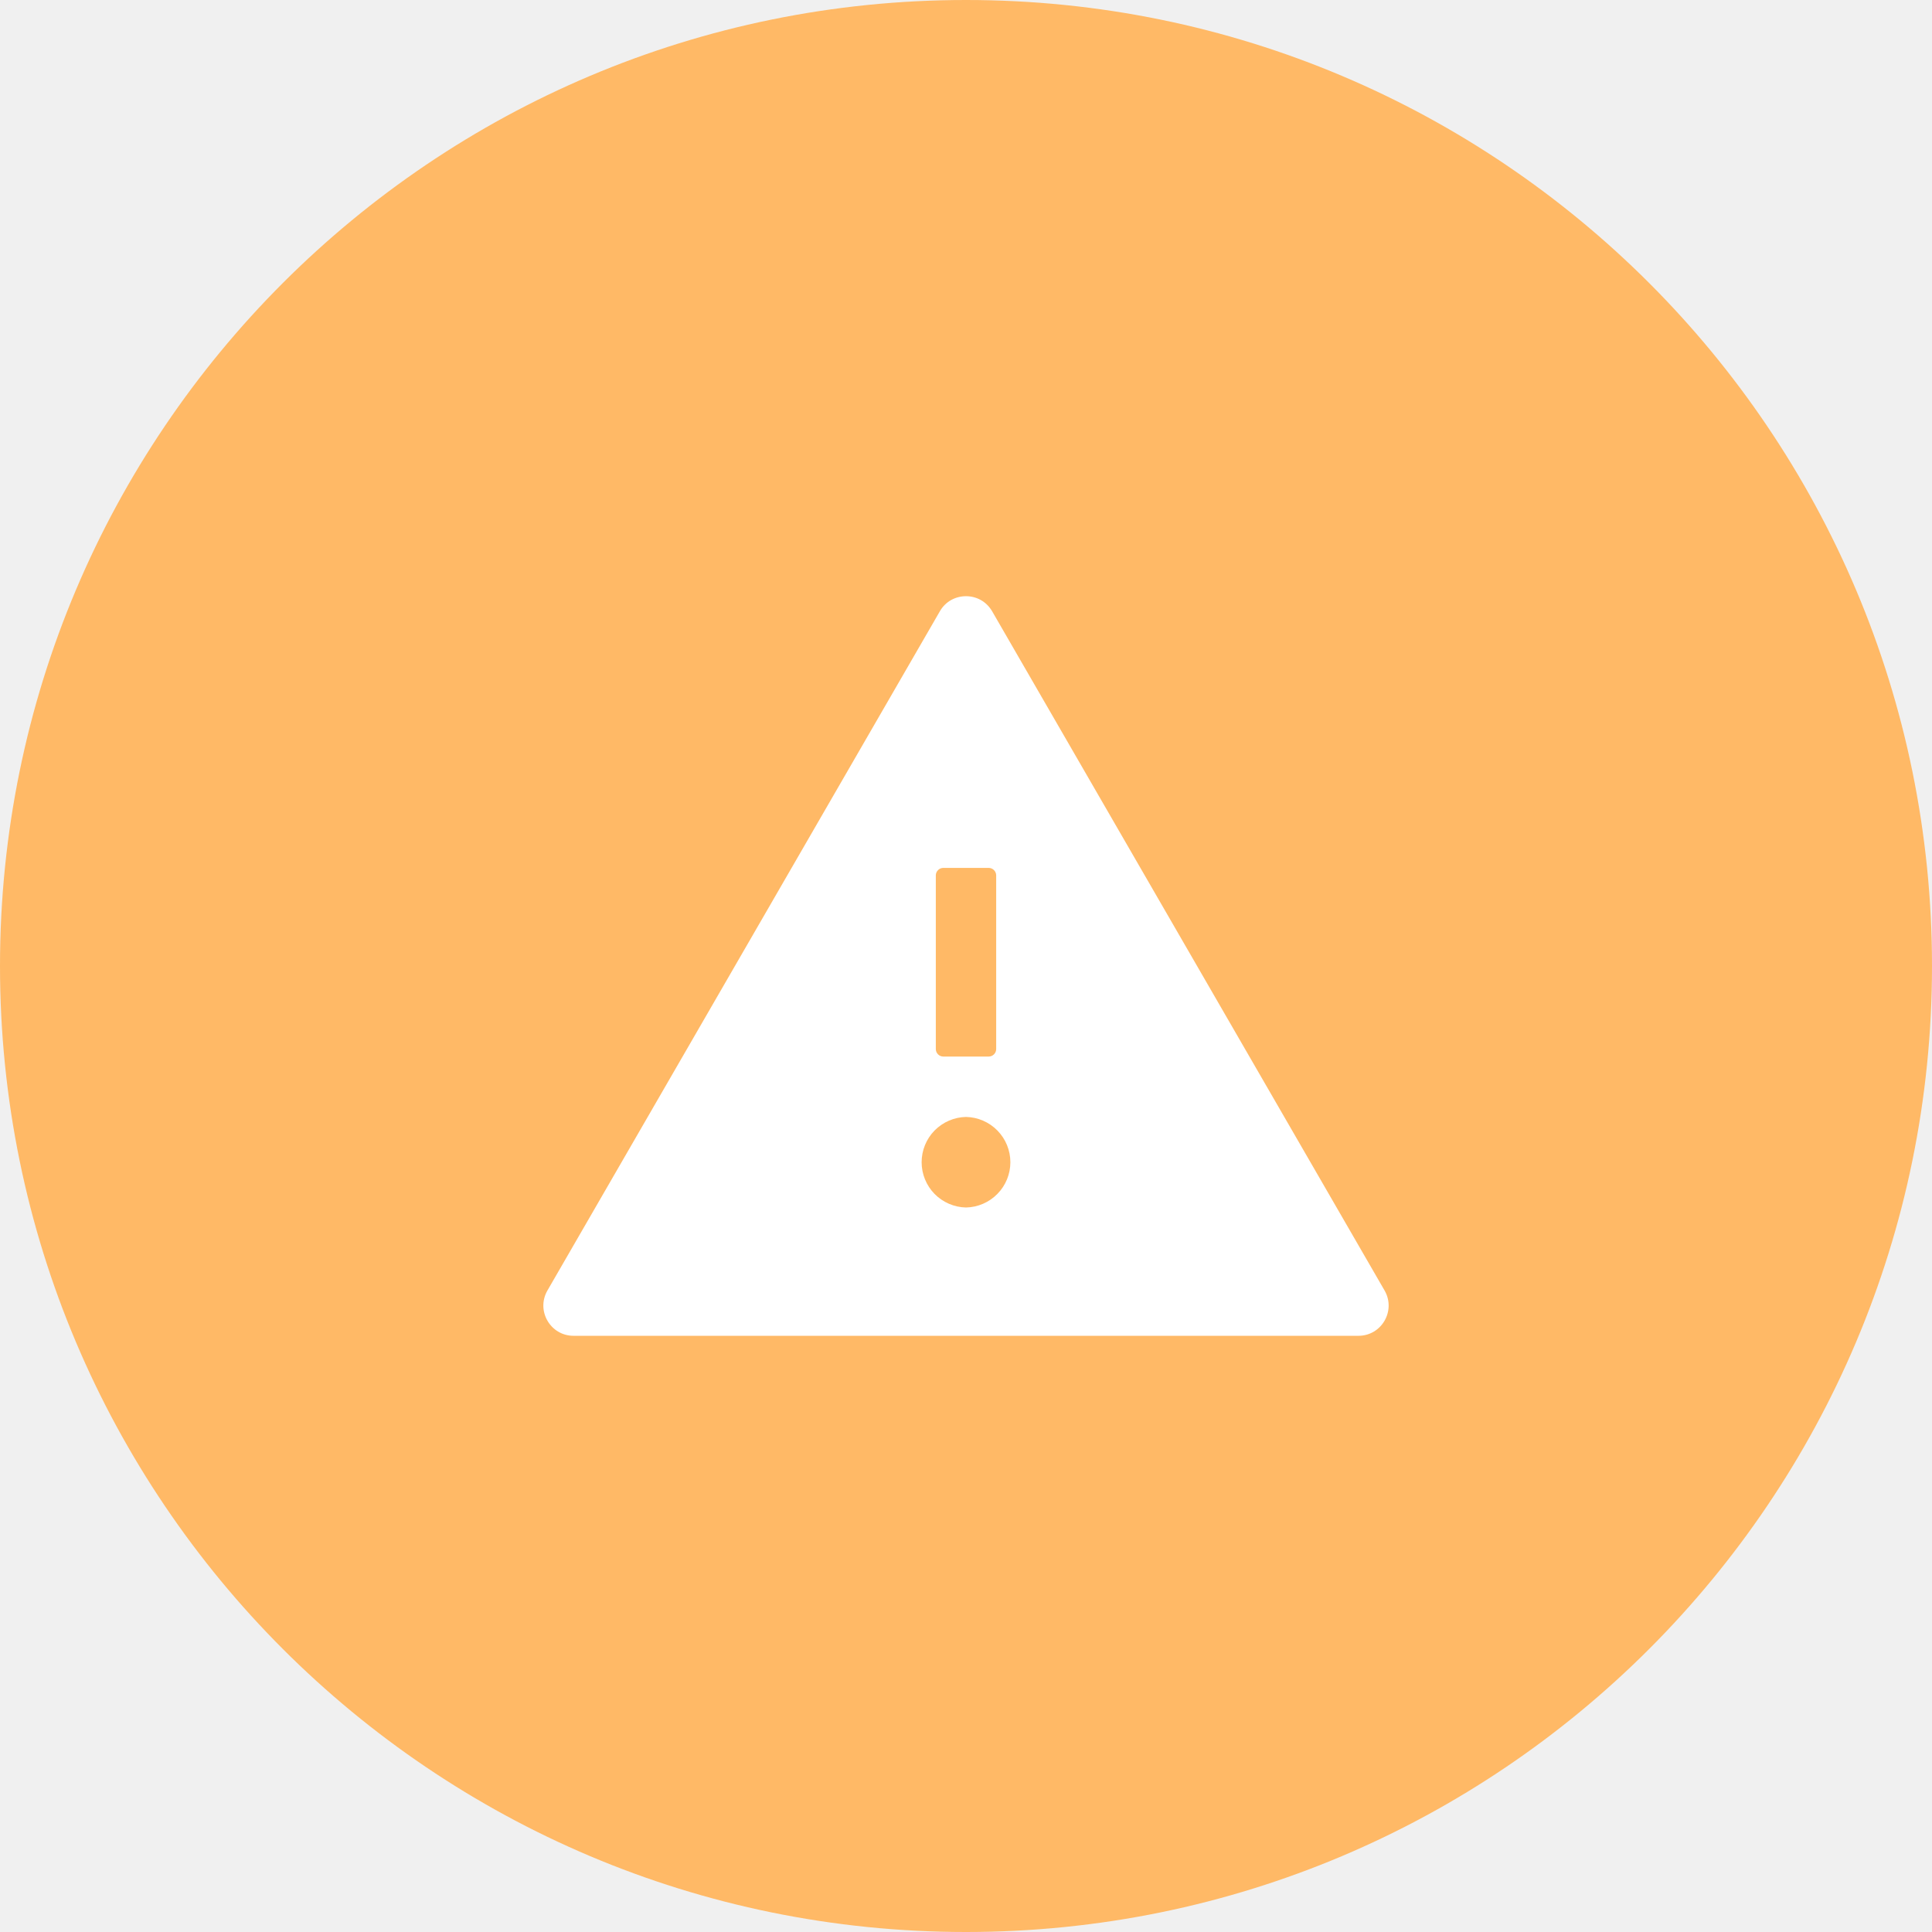
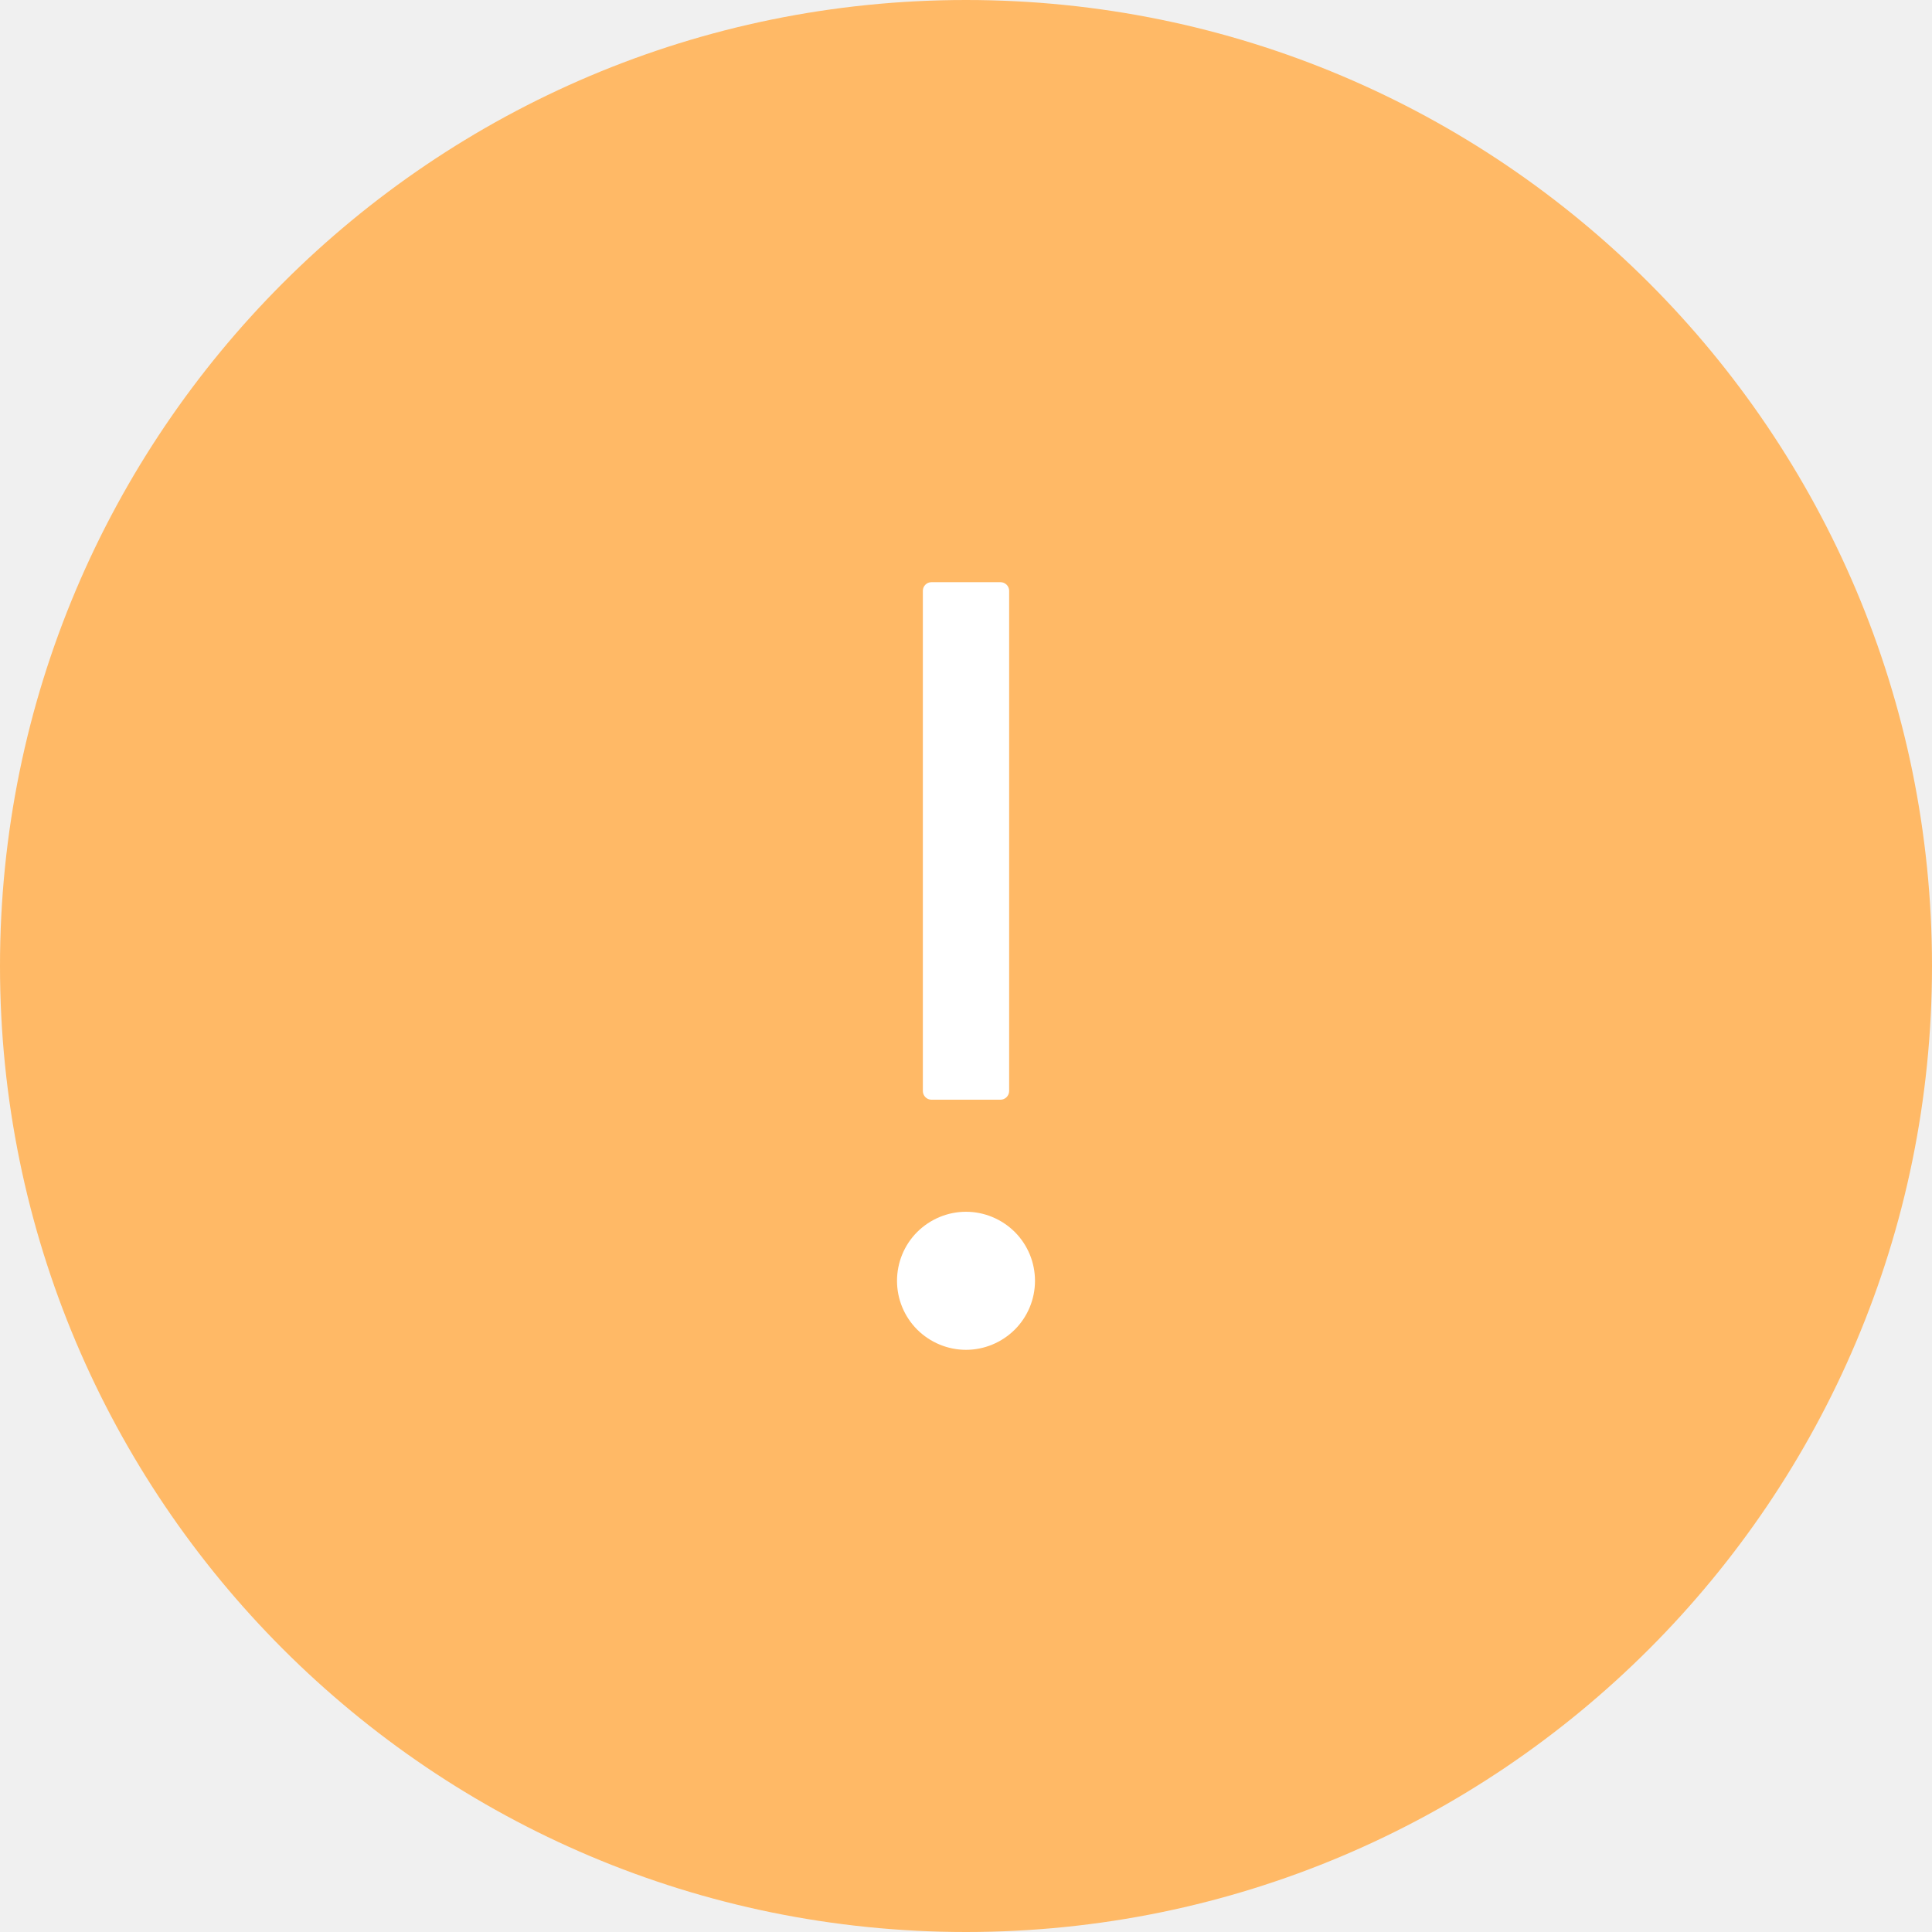
- <svg xmlns="http://www.w3.org/2000/svg" width="32" height="32" viewBox="0 0 32 32" fill="none">
-   <path d="M0 16C0 7.163 7.163 0 16 0C24.837 0 32 7.163 32 16C32 24.837 24.837 32 16 32C7.163 32 0 24.837 0 16Z" fill="#FFB966" />
-   <path d="M22.933 21.375L16.433 10.125C16.336 9.958 16.169 9.875 16 9.875C15.831 9.875 15.662 9.958 15.567 10.125L9.067 21.375C8.875 21.709 9.116 22.125 9.5 22.125H22.5C22.884 22.125 23.125 21.709 22.933 21.375ZM15.5 14.5C15.5 14.431 15.556 14.375 15.625 14.375H16.375C16.444 14.375 16.5 14.431 16.5 14.5V17.375C16.5 17.444 16.444 17.5 16.375 17.5H15.625C15.556 17.5 15.5 17.444 15.5 17.375V14.5ZM16 20C15.804 19.996 15.617 19.915 15.479 19.775C15.342 19.635 15.265 19.446 15.265 19.25C15.265 19.054 15.342 18.865 15.479 18.725C15.617 18.585 15.804 18.504 16 18.5C16.196 18.504 16.383 18.585 16.52 18.725C16.658 18.865 16.735 19.054 16.735 19.25C16.735 19.446 16.658 19.635 16.52 19.775C16.383 19.915 16.196 19.996 16 20Z" fill="white" />
+ <svg xmlns="http://www.w3.org/2000/svg" width="24" height="24" viewBox="0 0 24 24" fill="none">
+   <path d="M0 12C0 5.373 5.373 0 12 0V0C18.627 0 24 5.373 24 12V12C24 18.627 18.627 24 12 24V24C5.373 24 0 18.627 0 12V12Z" fill="#FFB966" />
+   <path d="M11.143 15.911C11.143 16.138 11.233 16.356 11.394 16.517C11.555 16.677 11.773 16.768 12 16.768C12.227 16.768 12.445 16.677 12.606 16.517C12.767 16.356 12.857 16.138 12.857 15.911C12.857 15.683 12.767 15.465 12.606 15.304C12.445 15.144 12.227 15.053 12 15.053C11.773 15.053 11.555 15.144 11.394 15.304C11.233 15.465 11.143 15.683 11.143 15.911ZM11.571 13.661H12.428C12.487 13.661 12.536 13.612 12.536 13.553V7.339C12.536 7.28 12.487 7.232 12.428 7.232H11.571C11.512 7.232 11.464 7.28 11.464 7.339V13.553C11.464 13.612 11.512 13.661 11.571 13.661Z" fill="white" />
</svg>
